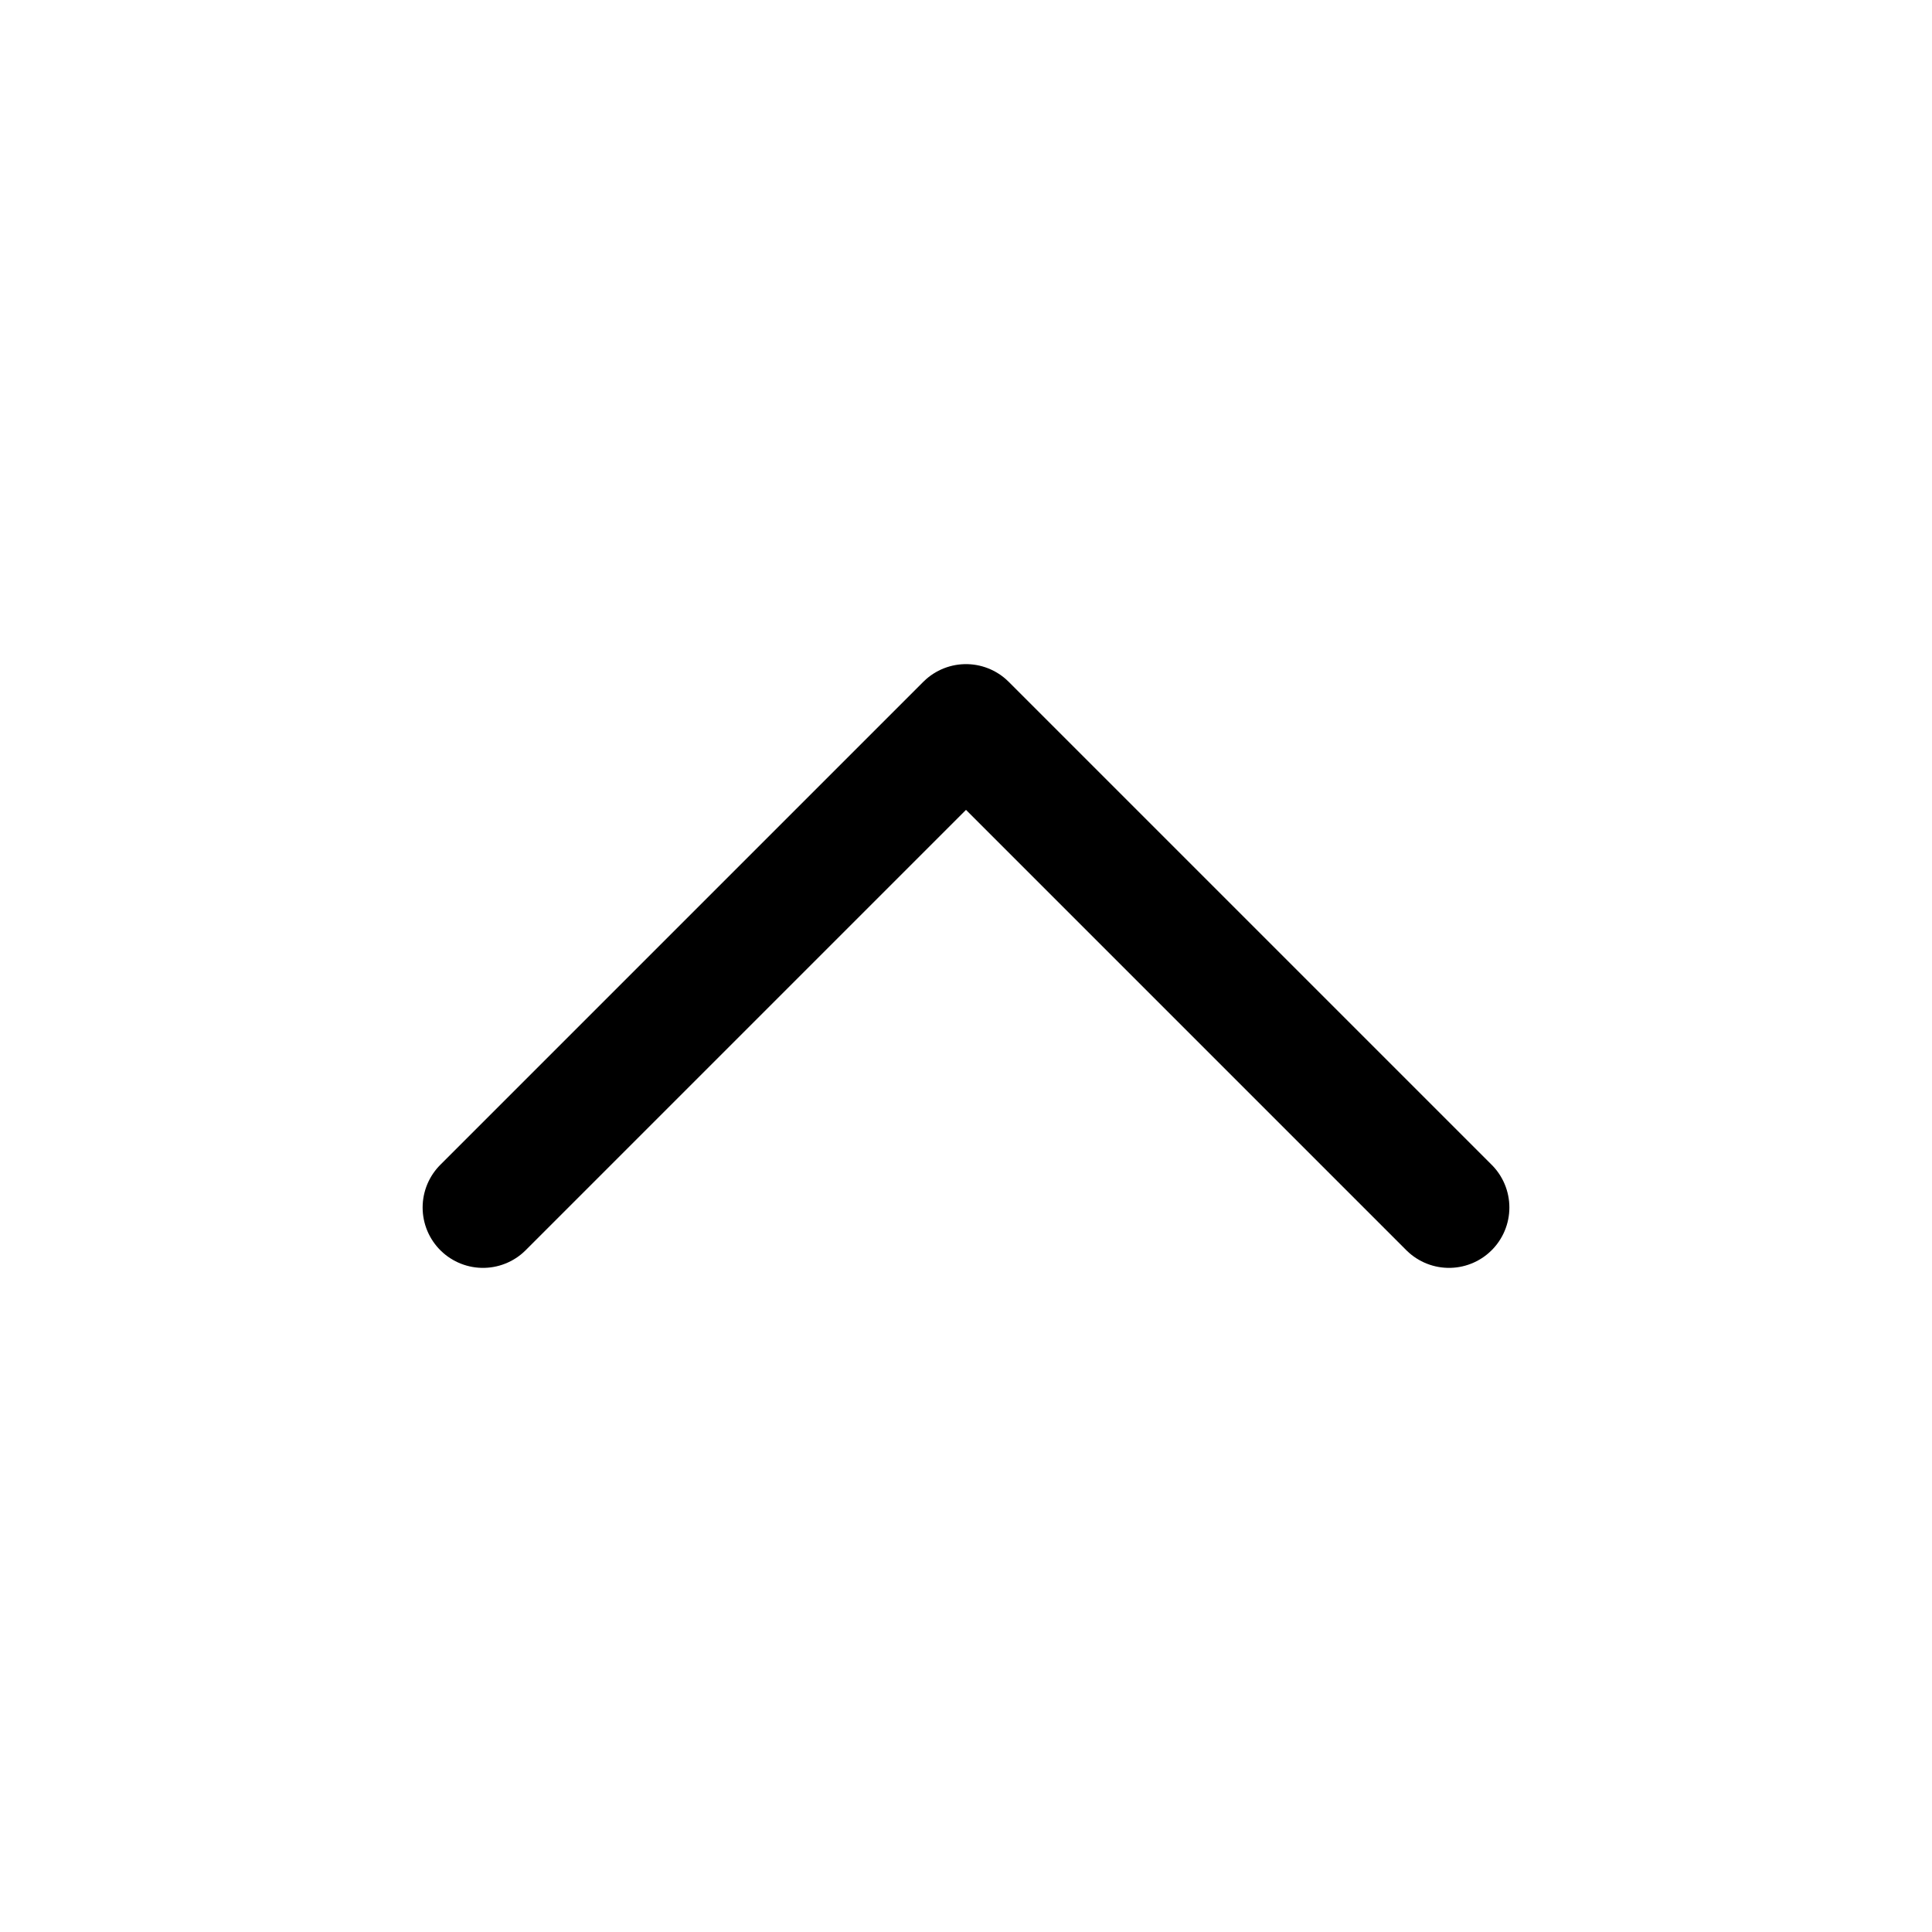
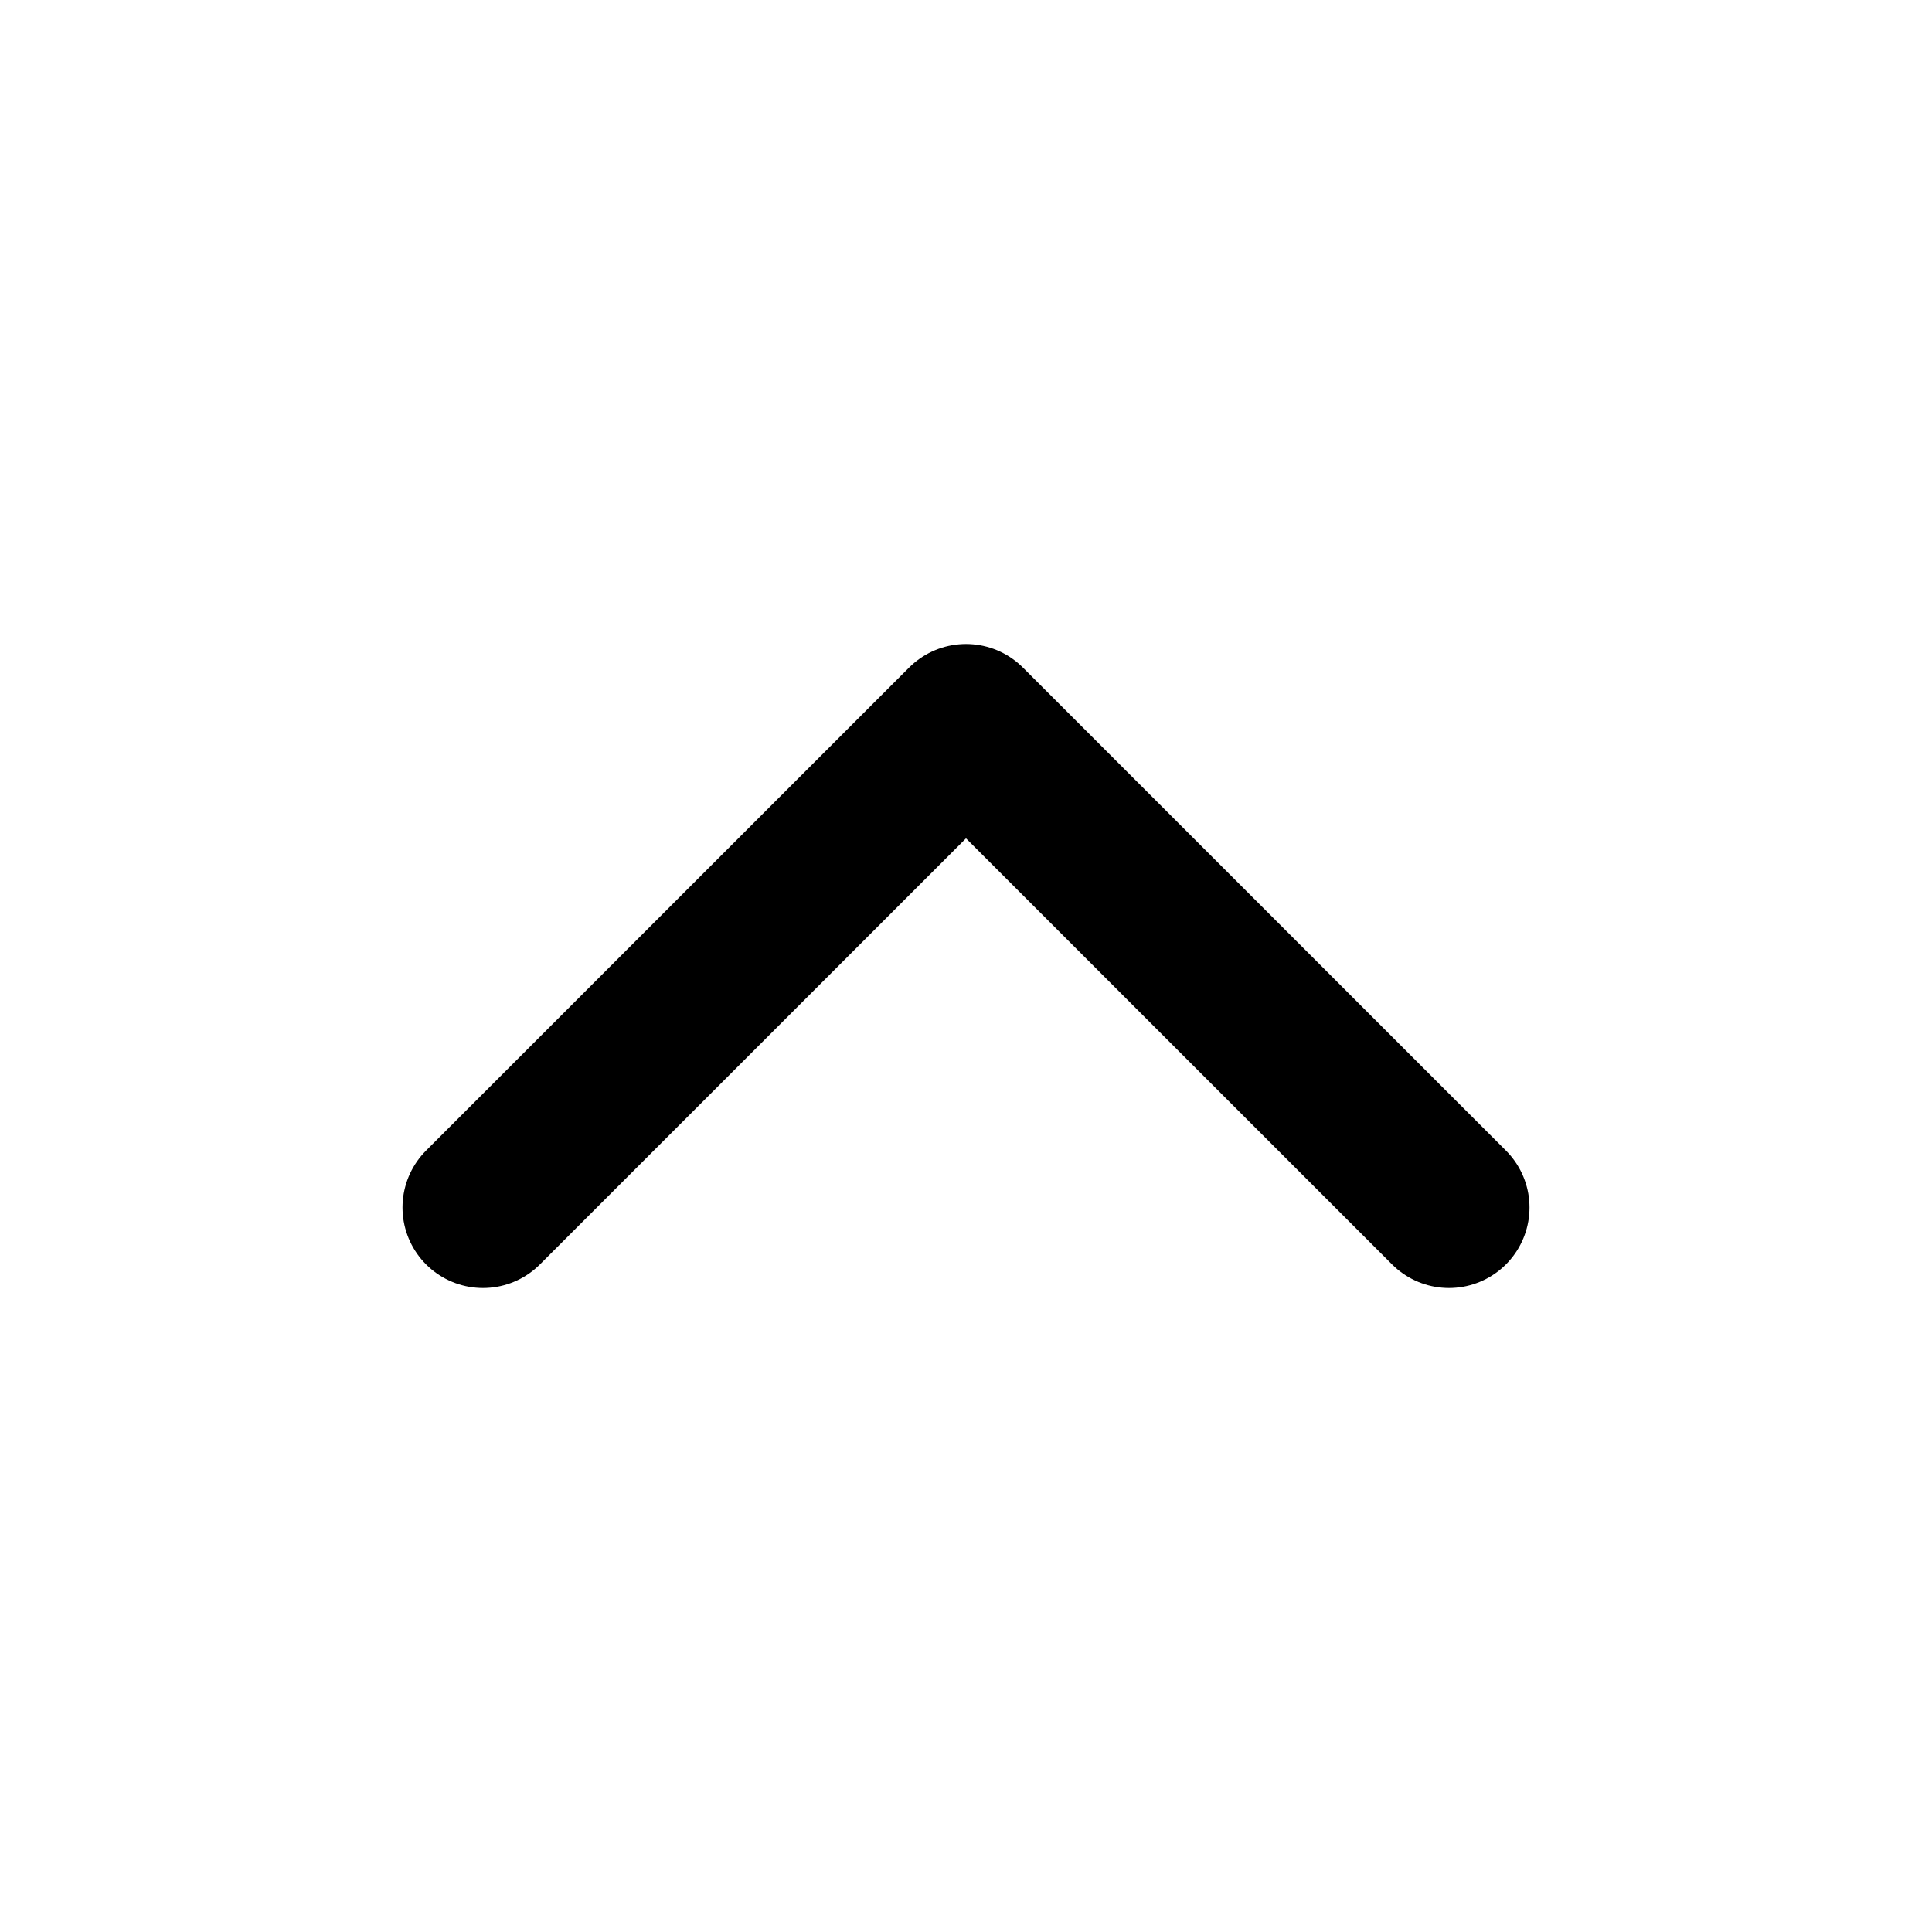
- <svg xmlns="http://www.w3.org/2000/svg" width="24" height="24" stroke-width="1.5" viewBox="0 0 24 24" fill="none">
-   <path d="M6 15L12 9L18 15" stroke="currentColor" stroke-linecap="round" stroke-linejoin="round" />
+ <svg xmlns="http://www.w3.org/2000/svg" width="24" height="24" viewBox="0 0 24 24" fill="none" stroke="currentColor" stroke-width="2" stroke-linecap="round" stroke-linejoin="round">
+   <path d="M6 15l6 -6l6 6" />
</svg>
